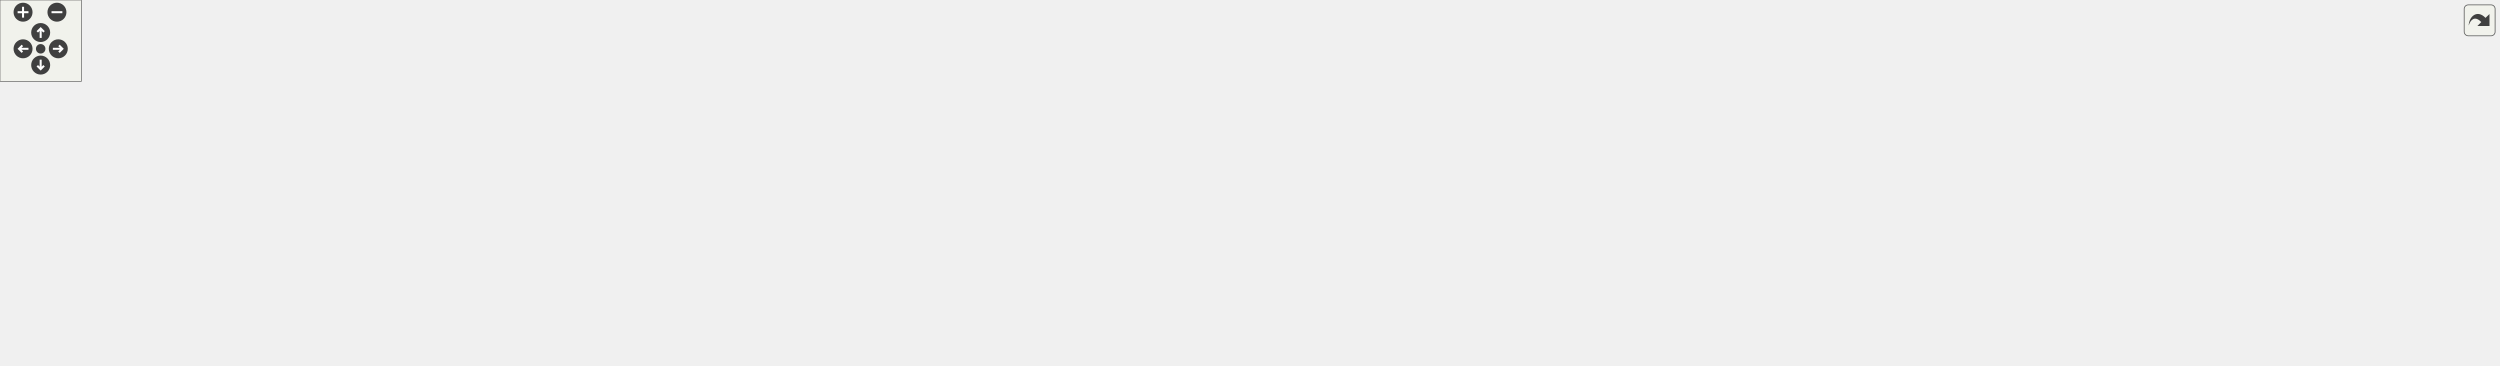
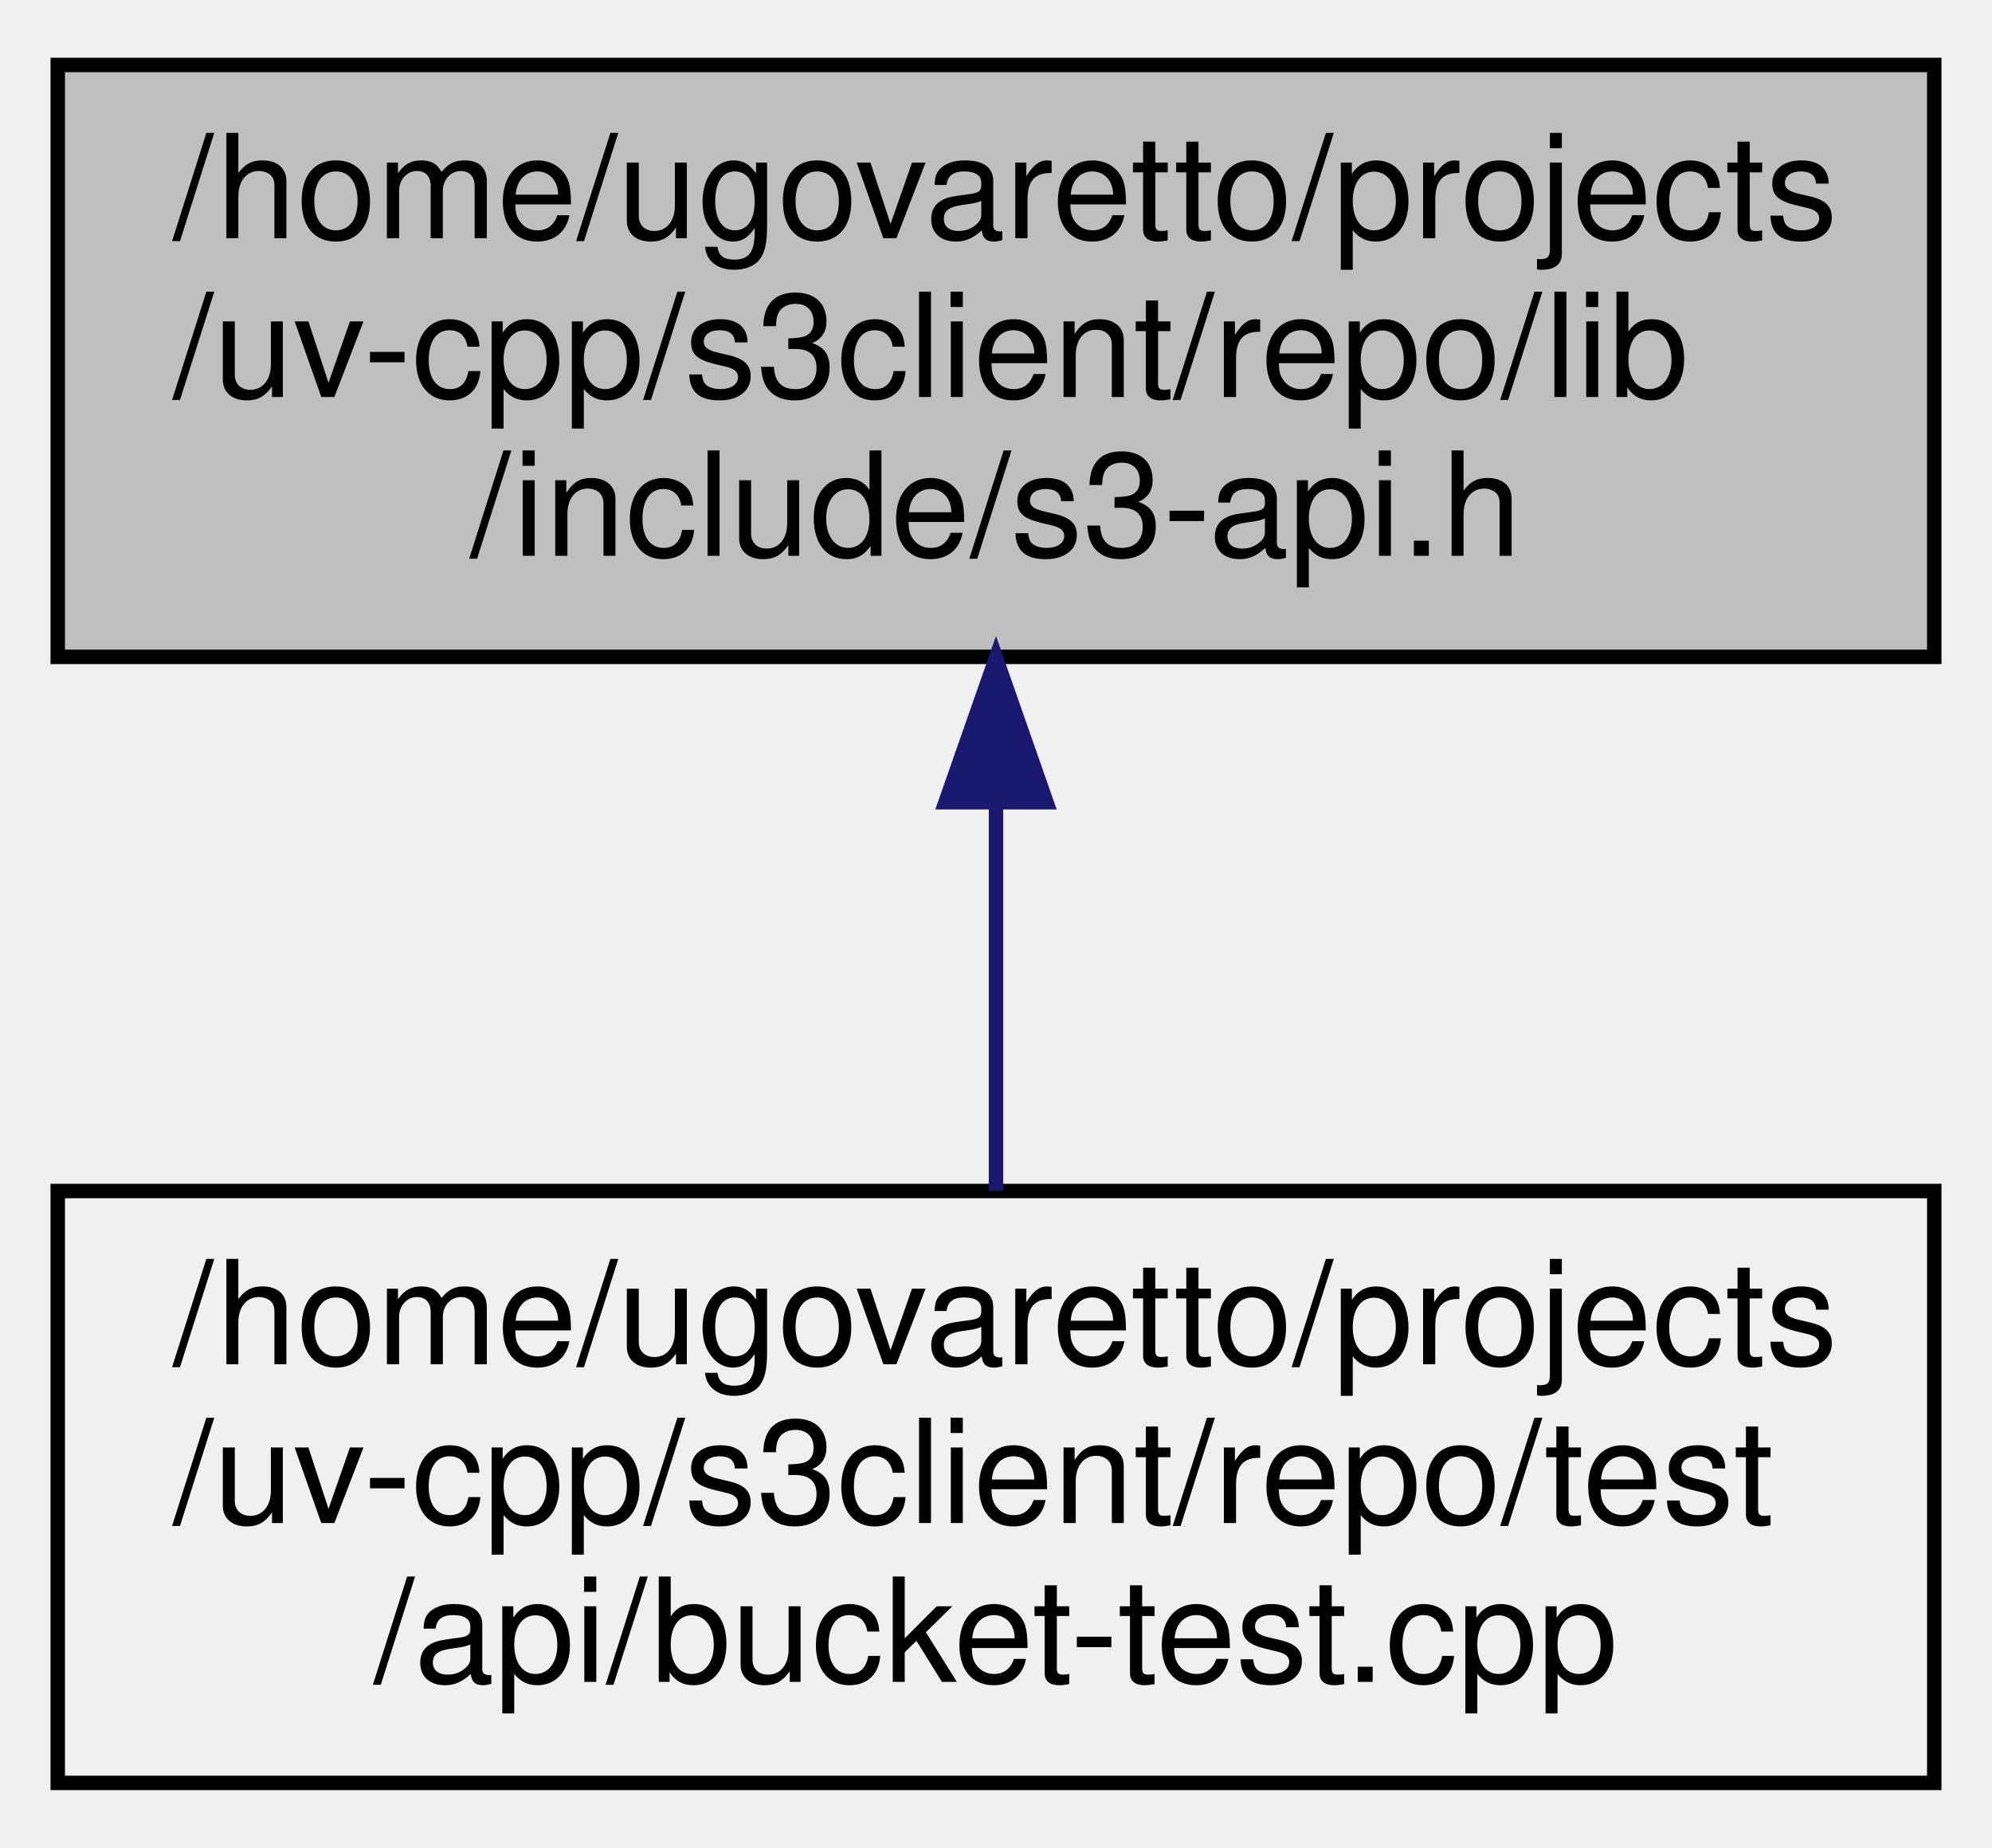
- <svg xmlns="http://www.w3.org/2000/svg" xmlns:xlink="http://www.w3.org/1999/xlink" id="main" version="1.1" xml:space="preserve">
-   <style type="text/css">
- .edge:hover path { stroke: red; }
- .edge:hover polygon { stroke: red; fill: red; }
- </style>
-   <defs>
-     <circle id="rim" cx="0" cy="0" r="7" />
-     <circle id="rim2" cx="0" cy="0" r="3.5" />
-     <g id="zoomPlus">
-       <use xlink:href="#rim" fill="#404040">
-         <set attributeName="fill" to="#808080" begin="zoomplus.mouseover" end="zoomplus.mouseout" />
-       </use>
-       <path d="M-4,0h8M0,-4v8" fill="none" stroke="white" stroke-width="1.5" pointer-events="none" />
-     </g>
-     <g id="zoomMin">
-       <use xlink:href="#rim" fill="#404040">
-         <set attributeName="fill" to="#808080" begin="zoomminus.mouseover" end="zoomminus.mouseout" />
-       </use>
-       <path d="M-4,0h8" fill="none" stroke="white" stroke-width="1.5" pointer-events="none" />
-     </g>
-     <g id="dirArrow">
-       <path fill="none" stroke="white" stroke-width="1.5" d="M0,-3.0v7 M-2.5,-0.5L0,-3.0L2.5,-0.5" />
-     </g>
-     <g id="resetDef">
-       <use xlink:href="#rim2" fill="#404040">
-         <set attributeName="fill" to="#808080" begin="reset.mouseover" end="reset.mouseout" />
-       </use>
-     </g>
-   </defs>
-   <svg id="graph" class="graph">
-     <g id="viewport">
-       <g id="node1" class="node">
-         <g id="a_node1">
-           <a xlink:title="declarations of S3Api class.">
-             <polygon fill="#bfbfbf" stroke="black" points="720,-167.5 720,-208.5 850,-208.5 850,-167.5 720,-167.5" />
-             <text text-anchor="start" x="728" y="-196.5" font-family="Helvetica,sans-Serif" font-size="10.00">/home/ugovaretto/projects</text>
-             <text text-anchor="start" x="728" y="-185.5" font-family="Helvetica,sans-Serif" font-size="10.00">/uv-cpp/s3client/repo/lib</text>
-             <text text-anchor="middle" x="785" y="-174.5" font-family="Helvetica,sans-Serif" font-size="10.00">/include/s3-api.h</text>
-           </a>
-         </g>
-       </g>
-       <g id="node2" class="node">
-         <g id="a_node2">
-           <a xlink:href="abort-multipart-upload-test_8cpp_source.html" target="_top" xlink:title=" ">
-             <polygon fill="none" stroke="black" points="0,-0.5 0,-52.5 130,-52.5 130,-0.5 0,-0.5" />
-             <text text-anchor="start" x="8" y="-40.5" font-family="Helvetica,sans-Serif" font-size="10.00">/home/ugovaretto/projects</text>
-             <text text-anchor="start" x="8" y="-29.5" font-family="Helvetica,sans-Serif" font-size="10.00">/uv-cpp/s3client/repo/test</text>
-             <text text-anchor="start" x="8" y="-18.5" font-family="Helvetica,sans-Serif" font-size="10.00">/api/abort-multipart-upload</text>
-             <text text-anchor="middle" x="65" y="-7.5" font-family="Helvetica,sans-Serif" font-size="10.00">-test.cpp</text>
-           </a>
-         </g>
-       </g>
-       <g id="edge1" class="edge">
-         <path fill="none" stroke="midnightblue" d="M709.61,-182.92C620.3,-176.85 467.55,-162.56 340,-131 261.39,-111.55 174.52,-76.42 119.87,-52.54" />
-         <polygon fill="midnightblue" stroke="midnightblue" points="709.43,-186.41 719.64,-183.58 709.9,-179.43 709.43,-186.41" />
-       </g>
-       <g id="node3" class="node">
-         <g id="a_node3">
-           <a xlink:href="multipart-upload-test_8cpp_source.html" target="_top" xlink:title=" ">
-             <polygon fill="none" stroke="black" points="148.5,-6 148.5,-47 291.5,-47 291.5,-6 148.5,-6" />
-             <text text-anchor="start" x="156.5" y="-35" font-family="Helvetica,sans-Serif" font-size="10.00">/home/ugovaretto/projects</text>
-             <text text-anchor="start" x="156.5" y="-24" font-family="Helvetica,sans-Serif" font-size="10.00">/uv-cpp/s3client/repo/test</text>
-             <text text-anchor="middle" x="220" y="-13" font-family="Helvetica,sans-Serif" font-size="10.00">/api/multipart-upload-test.cpp</text>
-           </a>
-         </g>
-       </g>
-       <g id="edge2" class="edge">
-         <path fill="none" stroke="midnightblue" d="M709.88,-180.46C640.09,-173.02 533.87,-158.22 445,-131 374.7,-109.47 297.92,-70.52 254.69,-47.03" />
-         <polygon fill="midnightblue" stroke="midnightblue" points="709.59,-183.95 719.9,-181.5 710.32,-176.99 709.59,-183.95" />
-       </g>
-       <g id="node4" class="node">
-         <g id="a_node4">
-           <a xlink:href="multipart-upload-file-test_8cpp_source.html" target="_top" xlink:title=" ">
-             <polygon fill="none" stroke="black" points="310,-0.5 310,-52.5 440,-52.5 440,-0.5 310,-0.5" />
-             <text text-anchor="start" x="318" y="-40.5" font-family="Helvetica,sans-Serif" font-size="10.00">/home/ugovaretto/projects</text>
-             <text text-anchor="start" x="318" y="-29.5" font-family="Helvetica,sans-Serif" font-size="10.00">/uv-cpp/s3client/repo/test</text>
-             <text text-anchor="start" x="318" y="-18.5" font-family="Helvetica,sans-Serif" font-size="10.00">/api/multipart-upload-file</text>
-             <text text-anchor="middle" x="375" y="-7.5" font-family="Helvetica,sans-Serif" font-size="10.00">-test.cpp</text>
-           </a>
-         </g>
-       </g>
-       <g id="edge3" class="edge">
-         <path fill="none" stroke="midnightblue" d="M709.88,-179.47C655.39,-172.05 580.89,-157.76 520,-131 475.12,-111.28 430.23,-76.3 402.55,-52.52" />
-         <polygon fill="midnightblue" stroke="midnightblue" points="709.44,-182.94 719.81,-180.78 710.35,-176 709.44,-182.94" />
-       </g>
-       <g id="node5" class="node">
-         <g id="a_node5">
-           <a xlink:href="bucket-test_8cpp.html" target="_top" xlink:title="bucket tests">
-             <polygon fill="none" stroke="black" points="458,-6 458,-47 588,-47 588,-6 458,-6" />
-             <text text-anchor="start" x="466" y="-35" font-family="Helvetica,sans-Serif" font-size="10.00">/home/ugovaretto/projects</text>
-             <text text-anchor="start" x="466" y="-24" font-family="Helvetica,sans-Serif" font-size="10.00">/uv-cpp/s3client/repo/test</text>
-             <text text-anchor="middle" x="523" y="-13" font-family="Helvetica,sans-Serif" font-size="10.00">/api/bucket-test.cpp</text>
-           </a>
-         </g>
-       </g>
-       <g id="edge4" class="edge">
-         <path fill="none" stroke="midnightblue" d="M709.74,-178.72C647.2,-170.26 564.88,-154.94 542,-131 520.54,-108.55 519.2,-70.28 520.73,-47.09" />
-         <polygon fill="midnightblue" stroke="midnightblue" points="709.61,-182.24 719.98,-180.07 710.53,-175.3 709.61,-182.24" />
-       </g>
-       <g id="node6" class="node">
-         <g id="a_node6">
-           <a xlink:href="fileobject-test_8cpp_source.html" target="_top" xlink:title=" ">
-             <polygon fill="none" stroke="black" points="754,-6 754,-47 884,-47 884,-6 754,-6" />
-             <text text-anchor="start" x="762" y="-35" font-family="Helvetica,sans-Serif" font-size="10.00">/home/ugovaretto/projects</text>
-             <text text-anchor="start" x="762" y="-24" font-family="Helvetica,sans-Serif" font-size="10.00">/uv-cpp/s3client/repo/test</text>
-             <text text-anchor="middle" x="819" y="-13" font-family="Helvetica,sans-Serif" font-size="10.00">/api/fileobject-test.cpp</text>
-           </a>
-         </g>
-       </g>
-       <g id="edge5" class="edge">
-         <path fill="none" stroke="midnightblue" d="M752.53,-160.14C744.62,-151.72 737.23,-141.78 733,-131 726.18,-113.62 724.46,-105.6 733,-89 742.23,-71.04 759.41,-57.16 776,-47.17" />
-         <polygon fill="midnightblue" stroke="midnightblue" points="750.29,-162.85 759.85,-167.42 755.23,-157.89 750.29,-162.85" />
-       </g>
-       <g id="node7" class="node">
-         <g id="a_node7">
-           <a xlink:href="parallel-file-transfer-test_8cpp_source.html" target="_top" xlink:title=" ">
-             <polygon fill="none" stroke="black" points="902,-6 902,-47 1042,-47 1042,-6 902,-6" />
-             <text text-anchor="start" x="910" y="-35" font-family="Helvetica,sans-Serif" font-size="10.00">/home/ugovaretto/projects</text>
-             <text text-anchor="start" x="910" y="-24" font-family="Helvetica,sans-Serif" font-size="10.00">/uv-cpp/s3client/repo/test</text>
-             <text text-anchor="middle" x="972" y="-13" font-family="Helvetica,sans-Serif" font-size="10.00">/parallel-file-transfer-test.cpp</text>
-           </a>
-         </g>
-       </g>
-       <g id="edge6" class="edge">
-         <path fill="none" stroke="midnightblue" d="M770.53,-157.83C762.33,-136.74 756.34,-108.61 771,-89 804.85,-43.72 838.98,-69.68 893,-53 899.2,-51.09 905.66,-49.06 912.09,-47.01" />
-         <polygon fill="midnightblue" stroke="midnightblue" points="767.4,-159.42 774.51,-167.26 773.84,-156.69 767.4,-159.42" />
-       </g>
-       <g id="node8" class="node">
-         <g id="a_node8">
-           <a xlink:href="object-test_8cpp_source.html" target="_top" xlink:title=" ">
-             <polygon fill="none" stroke="black" points="1060,-6 1060,-47 1190,-47 1190,-6 1060,-6" />
-             <text text-anchor="start" x="1068" y="-35" font-family="Helvetica,sans-Serif" font-size="10.00">/home/ugovaretto/projects</text>
-             <text text-anchor="start" x="1068" y="-24" font-family="Helvetica,sans-Serif" font-size="10.00">/uv-cpp/s3client/repo/test</text>
-             <text text-anchor="middle" x="1125" y="-13" font-family="Helvetica,sans-Serif" font-size="10.00">/api/object-test.cpp</text>
-           </a>
-         </g>
-       </g>
-       <g id="edge7" class="edge">
-         <path fill="none" stroke="midnightblue" d="M782.36,-157.2C782.17,-135.23 785.9,-106.27 804,-89 844.13,-50.71 997.1,-66.09 1051,-53 1057.87,-51.33 1065,-49.29 1072,-47.09" />
-         <polygon fill="midnightblue" stroke="midnightblue" points="778.87,-157.48 782.72,-167.35 785.87,-157.23 778.87,-157.48" />
-       </g>
-       <g id="node9" class="node">
-         <g id="a_node9">
-           <a xlink:href="multipart__upload_8cpp_source.html" target="_top" xlink:title=" ">
-             <polygon fill="none" stroke="black" points="813,-89.5 813,-130.5 955,-130.5 955,-89.5 813,-89.5" />
-             <text text-anchor="start" x="821" y="-118.5" font-family="Helvetica,sans-Serif" font-size="10.00">/home/ugovaretto/projects</text>
-             <text text-anchor="start" x="821" y="-107.5" font-family="Helvetica,sans-Serif" font-size="10.00">/uv-cpp/s3client/repo/lib</text>
-             <text text-anchor="middle" x="884" y="-96.5" font-family="Helvetica,sans-Serif" font-size="10.00">/src/api/multipart_upload.cpp</text>
-           </a>
-         </g>
-       </g>
-       <g id="edge8" class="edge">
-         <path fill="none" stroke="midnightblue" d="M818.78,-161.06C831.82,-151.06 846.48,-139.8 858.59,-130.51" />
-         <polygon fill="midnightblue" stroke="midnightblue" points="816.3,-158.56 810.49,-167.43 820.56,-164.11 816.3,-158.56" />
-       </g>
-       <g id="node10" class="node">
-         <g id="a_node10">
-           <a xlink:href="bucket_8cpp_source.html" target="_top" xlink:title=" ">
-             <polygon fill="none" stroke="black" points="973,-89.5 973,-130.5 1103,-130.5 1103,-89.5 973,-89.5" />
-             <text text-anchor="start" x="981" y="-118.5" font-family="Helvetica,sans-Serif" font-size="10.00">/home/ugovaretto/projects</text>
-             <text text-anchor="start" x="981" y="-107.5" font-family="Helvetica,sans-Serif" font-size="10.00">/uv-cpp/s3client/repo/lib</text>
-             <text text-anchor="middle" x="1038" y="-96.5" font-family="Helvetica,sans-Serif" font-size="10.00">/src/api/bucket.cpp</text>
-           </a>
-         </g>
-       </g>
-       <g id="edge9" class="edge">
-         <path fill="none" stroke="midnightblue" d="M860.09,-164.44C896,-153.66 938.57,-140.87 973.07,-130.51" />
-         <polygon fill="midnightblue" stroke="midnightblue" points="858.72,-161.2 850.15,-167.43 860.74,-167.9 858.72,-161.2" />
-       </g>
-       <g id="node11" class="node">
-         <g id="a_node11">
-           <a xlink:href="object_8cpp_source.html" target="_top" xlink:title=" ">
-             <polygon fill="none" stroke="black" points="1121,-89.5 1121,-130.5 1251,-130.5 1251,-89.5 1121,-89.5" />
-             <text text-anchor="start" x="1129" y="-118.5" font-family="Helvetica,sans-Serif" font-size="10.00">/home/ugovaretto/projects</text>
-             <text text-anchor="start" x="1129" y="-107.5" font-family="Helvetica,sans-Serif" font-size="10.00">/uv-cpp/s3client/repo/lib</text>
-             <text text-anchor="middle" x="1186" y="-96.5" font-family="Helvetica,sans-Serif" font-size="10.00">/src/api/object.cpp</text>
-           </a>
-         </g>
-       </g>
-       <g id="edge10" class="edge">
-         <path fill="none" stroke="midnightblue" d="M860.16,-176.19C926.7,-166.13 1026.26,-149.88 1112,-131 1114.86,-130.37 1117.77,-129.7 1120.71,-129" />
-         <polygon fill="midnightblue" stroke="midnightblue" points="859.56,-172.74 850.19,-177.69 860.6,-179.67 859.56,-172.74" />
-       </g>
-       <g id="node12" class="node">
-         <g id="a_node12">
-           <a xlink:href="s3-api_8cpp_source.html" target="_top" xlink:title=" ">
-             <polygon fill="none" stroke="black" points="1269,-89.5 1269,-130.5 1399,-130.5 1399,-89.5 1269,-89.5" />
-             <text text-anchor="start" x="1277" y="-118.5" font-family="Helvetica,sans-Serif" font-size="10.00">/home/ugovaretto/projects</text>
-             <text text-anchor="start" x="1277" y="-107.5" font-family="Helvetica,sans-Serif" font-size="10.00">/uv-cpp/s3client/repo/lib</text>
-             <text text-anchor="middle" x="1334" y="-96.5" font-family="Helvetica,sans-Serif" font-size="10.00">/src/api/s3-api.cpp</text>
-           </a>
-         </g>
-       </g>
-       <g id="edge11" class="edge">
-         <path fill="none" stroke="midnightblue" d="M860.39,-181.54C954.51,-173.95 1120.17,-157.99 1260,-131 1262.87,-130.45 1265.8,-129.84 1268.75,-129.19" />
-         <polygon fill="midnightblue" stroke="midnightblue" points="860.08,-178.06 850.39,-182.34 860.63,-185.04 860.08,-178.06" />
-       </g>
-       <g id="node13" class="node">
-         <g id="a_node13">
-           <a xlink:href="xml__parser_8cpp_source.html" target="_top" xlink:title=" ">
-             <polygon fill="none" stroke="black" points="1417,-89.5 1417,-130.5 1547,-130.5 1547,-89.5 1417,-89.5" />
-             <text text-anchor="start" x="1425" y="-118.5" font-family="Helvetica,sans-Serif" font-size="10.00">/home/ugovaretto/projects</text>
-             <text text-anchor="start" x="1425" y="-107.5" font-family="Helvetica,sans-Serif" font-size="10.00">/uv-cpp/s3client/repo/lib</text>
-             <text text-anchor="middle" x="1482" y="-96.5" font-family="Helvetica,sans-Serif" font-size="10.00">/src/api/xml_parser.cpp</text>
-           </a>
-         </g>
-       </g>
-       <g id="edge12" class="edge">
-         <path fill="none" stroke="midnightblue" d="M860.41,-184.46C978.13,-179.55 1212.39,-165.95 1408,-131 1410.88,-130.49 1413.82,-129.91 1416.77,-129.29" />
-         <polygon fill="midnightblue" stroke="midnightblue" points="859.92,-180.98 850.07,-184.88 860.2,-187.97 859.92,-180.98" />
-       </g>
-       <g id="node14" class="node">
-         <g id="a_node14">
-           <a xlink:href="download-file_8cpp_source.html" target="_top" xlink:title=" ">
-             <polygon fill="none" stroke="black" points="1565,-89.5 1565,-130.5 1695,-130.5 1695,-89.5 1565,-89.5" />
-             <text text-anchor="start" x="1573" y="-118.5" font-family="Helvetica,sans-Serif" font-size="10.00">/home/ugovaretto/projects</text>
-             <text text-anchor="start" x="1573" y="-107.5" font-family="Helvetica,sans-Serif" font-size="10.00">/uv-cpp/s3client/repo/lib</text>
-             <text text-anchor="middle" x="1630" y="-96.5" font-family="Helvetica,sans-Serif" font-size="10.00">/src/download-file.cpp</text>
-           </a>
-         </g>
-       </g>
-       <g id="edge13" class="edge">
-         <path fill="none" stroke="midnightblue" d="M860.33,-186.3C998.97,-183.95 1303.48,-173.89 1556,-131 1558.89,-130.51 1561.82,-129.96 1564.78,-129.35" />
-         <polygon fill="midnightblue" stroke="midnightblue" points="860.18,-182.8 850.23,-186.46 860.29,-189.8 860.18,-182.8" />
-       </g>
-       <g id="node15" class="node">
-         <g id="a_node15">
-           <a xlink:href="upload-file_8cpp_source.html" target="_top" xlink:title=" ">
-             <polygon fill="none" stroke="black" points="1713,-89.5 1713,-130.5 1843,-130.5 1843,-89.5 1713,-89.5" />
-             <text text-anchor="start" x="1721" y="-118.5" font-family="Helvetica,sans-Serif" font-size="10.00">/home/ugovaretto/projects</text>
-             <text text-anchor="start" x="1721" y="-107.5" font-family="Helvetica,sans-Serif" font-size="10.00">/uv-cpp/s3client/repo/lib</text>
-             <text text-anchor="middle" x="1778" y="-96.5" font-family="Helvetica,sans-Serif" font-size="10.00">/src/upload-file.cpp</text>
-           </a>
-         </g>
-       </g>
-       <g id="edge14" class="edge">
-         <path fill="none" stroke="midnightblue" d="M860.19,-187.56C1017.77,-187.61 1393.75,-181.84 1704,-131 1706.89,-130.53 1709.83,-129.99 1712.79,-129.4" />
-         <polygon fill="midnightblue" stroke="midnightblue" points="860.13,-184.06 850.13,-187.55 860.12,-191.06 860.13,-184.06" />
-       </g>
-       <g id="node16" class="node">
-         <g id="a_node16">
-           <a xlink:href="test_2utility_8h_source.html" target="_top" xlink:title=" ">
-             <polygon fill="none" stroke="black" points="551,-89.5 551,-130.5 681,-130.5 681,-89.5 551,-89.5" />
-             <text text-anchor="start" x="559" y="-118.5" font-family="Helvetica,sans-Serif" font-size="10.00">/home/ugovaretto/projects</text>
-             <text text-anchor="start" x="559" y="-107.5" font-family="Helvetica,sans-Serif" font-size="10.00">/uv-cpp/s3client/repo/test</text>
-             <text text-anchor="middle" x="616" y="-96.5" font-family="Helvetica,sans-Serif" font-size="10.00">/utility.h</text>
-           </a>
-         </g>
-       </g>
-       <g id="edge15" class="edge">
-         <path fill="none" stroke="midnightblue" d="M732.05,-163.19C708.67,-152.67 681.53,-140.47 659.37,-130.51" />
-         <polygon fill="midnightblue" stroke="midnightblue" points="730.92,-166.52 741.48,-167.43 733.79,-160.13 730.92,-166.52" />
-       </g>
-       <g id="edge16" class="edge">
-         <path fill="none" stroke="midnightblue" d="M540.77,-105.17C446.05,-99.22 278.81,-84.9 139,-53 136.09,-52.33 133.13,-51.6 130.15,-50.8" />
-         <polygon fill="midnightblue" stroke="midnightblue" points="540.63,-108.67 550.83,-105.79 541.06,-101.68 540.63,-108.67" />
-       </g>
-       <g id="edge17" class="edge">
-         <path fill="none" stroke="midnightblue" d="M540.9,-98.44C476.73,-88.75 382.16,-72.9 301,-53 293.84,-51.24 286.39,-49.2 279.03,-47.05" />
-         <polygon fill="midnightblue" stroke="midnightblue" points="540.53,-101.92 550.94,-99.94 541.57,-95 540.53,-101.92" />
-       </g>
-       <g id="edge18" class="edge">
-         <path fill="none" stroke="midnightblue" d="M547.62,-86.21C517.37,-76.1 481.4,-64.01 449,-53 446.17,-52.04 443.28,-51.05 440.36,-50.06" />
-         <polygon fill="midnightblue" stroke="midnightblue" points="546.63,-89.57 557.22,-89.42 548.85,-82.93 546.63,-89.57" />
-       </g>
-       <g id="edge19" class="edge">
-         <path fill="none" stroke="midnightblue" d="M585.61,-82.36C572.47,-70.85 557.38,-57.63 545.31,-47.05" />
-         <polygon fill="midnightblue" stroke="midnightblue" points="583.66,-85.31 593.49,-89.27 588.27,-80.05 583.66,-85.31" />
-       </g>
-       <g id="edge20" class="edge">
-         <path fill="none" stroke="midnightblue" d="M674.27,-85.61C704.71,-73.39 741.54,-58.6 770.42,-47" />
-         <polygon fill="midnightblue" stroke="midnightblue" points="672.6,-82.5 664.62,-89.48 675.21,-89 672.6,-82.5" />
-       </g>
-       <g id="edge22" class="edge">
-         <path fill="none" stroke="midnightblue" d="M690.96,-96.21C746.99,-86.08 825.27,-70.72 893,-53 899.83,-51.21 906.94,-49.18 913.98,-47.05" />
-         <polygon fill="midnightblue" stroke="midnightblue" points="690.34,-92.77 681.12,-97.98 691.58,-99.66 690.34,-92.77" />
-       </g>
-       <g id="edge23" class="edge">
-         <path fill="none" stroke="midnightblue" d="M691.16,-99.3C716.52,-96.02 744.99,-92.35 771,-89 895.44,-72.97 928.83,-81.59 1051,-53 1058.01,-51.36 1065.29,-49.3 1072.43,-47.08" />
-         <polygon fill="midnightblue" stroke="midnightblue" points="690.7,-95.82 681.23,-100.58 691.6,-102.77 690.7,-95.82" />
-       </g>
-       <g id="node17" class="node">
-         <g id="a_node17">
-           <a xlink:href="test_2utility_8cpp_source.html" target="_top" xlink:title=" ">
-             <polygon fill="none" stroke="black" points="606,-6 606,-47 736,-47 736,-6 606,-6" />
-             <text text-anchor="start" x="614" y="-35" font-family="Helvetica,sans-Serif" font-size="10.00">/home/ugovaretto/projects</text>
-             <text text-anchor="start" x="614" y="-24" font-family="Helvetica,sans-Serif" font-size="10.00">/uv-cpp/s3client/repo/test</text>
-             <text text-anchor="middle" x="671" y="-13" font-family="Helvetica,sans-Serif" font-size="10.00">/utility.cpp</text>
-           </a>
-         </g>
-       </g>
-       <g id="edge21" class="edge">
-         <path fill="none" stroke="midnightblue" d="M635.08,-80.72C642.58,-69.61 651,-57.13 657.81,-47.05" />
-         <polygon fill="midnightblue" stroke="midnightblue" points="632.01,-79.02 629.31,-89.27 637.81,-82.94 632.01,-79.02" />
+ <svg xmlns="http://www.w3.org/2000/svg" xmlns:xlink="http://www.w3.org/1999/xlink" width="138pt" height="128pt" viewBox="0.00 0.00 138.00 128.00">
+   <g id="graph0" class="graph" transform="scale(1 1) rotate(0) translate(4 124)">
+     <g id="node1" class="node">
+       <g id="a_node1">
+         <a xlink:title="declarations of S3Api class.">
+           <polygon fill="#bfbfbf" stroke="black" points="0,-78.5 0,-119.5 130,-119.5 130,-78.5 0,-78.5" />
+           <text text-anchor="start" x="8" y="-107.5" font-family="Helvetica,sans-Serif" font-size="10.00">/home/ugovaretto/projects</text>
+           <text text-anchor="start" x="8" y="-96.5" font-family="Helvetica,sans-Serif" font-size="10.00">/uv-cpp/s3client/repo/lib</text>
+           <text text-anchor="middle" x="65" y="-85.5" font-family="Helvetica,sans-Serif" font-size="10.00">/include/s3-api.h</text>
+         </a>
      </g>
    </g>
-   </svg>
-   <g id="navigator" transform="translate(0 0)" fill="#404254">
-     <rect fill="#f2f5e9" fill-opacity="0.5" stroke="#606060" stroke-width=".5" x="0" y="0" width="60" height="60" />
-     <use id="zoomplus" xlink:href="#zoomPlus" x="17" y="9" />
-     <use id="zoomminus" xlink:href="#zoomMin" x="42" y="9" />
-     <use id="reset" xlink:href="#resetDef" x="30" y="36" />
-     <g id="arrowUp" xlink:href="#dirArrow" transform="translate(30 24)">
-       <use xlink:href="#rim" fill="#404040">
-         <set attributeName="fill" to="#808080" begin="arrowUp.mouseover" end="arrowUp.mouseout" />
-       </use>
-       <path fill="none" stroke="white" stroke-width="1.5" d="M0,-3.0v7 M-2.5,-0.5L0,-3.0L2.5,-0.5" />
+     <g id="node2" class="node">
+       <g id="a_node2">
+         <a xlink:href="bucket-test_8cpp.html" target="_top" xlink:title="bucket tests">
+           <polygon fill="none" stroke="black" points="0,-0.5 0,-41.5 130,-41.5 130,-0.5 0,-0.5" />
+           <text text-anchor="start" x="8" y="-29.5" font-family="Helvetica,sans-Serif" font-size="10.00">/home/ugovaretto/projects</text>
+           <text text-anchor="start" x="8" y="-18.5" font-family="Helvetica,sans-Serif" font-size="10.00">/uv-cpp/s3client/repo/test</text>
+           <text text-anchor="middle" x="65" y="-7.5" font-family="Helvetica,sans-Serif" font-size="10.00">/api/bucket-test.cpp</text>
+         </a>
+       </g>
    </g>
-     <g id="arrowRight" xlink:href="#dirArrow" transform="rotate(90) translate(36 -43)">
-       <use xlink:href="#rim" fill="#404040">
-         <set attributeName="fill" to="#808080" begin="arrowRight.mouseover" end="arrowRight.mouseout" />
-       </use>
-       <path fill="none" stroke="white" stroke-width="1.5" d="M0,-3.0v7 M-2.5,-0.5L0,-3.0L2.5,-0.5" />
-     </g>
-     <g id="arrowDown" xlink:href="#dirArrow" transform="rotate(180) translate(-30 -48)">
-       <use xlink:href="#rim" fill="#404040">
-         <set attributeName="fill" to="#808080" begin="arrowDown.mouseover" end="arrowDown.mouseout" />
-       </use>
-       <path fill="none" stroke="white" stroke-width="1.5" d="M0,-3.0v7 M-2.5,-0.5L0,-3.0L2.5,-0.5" />
-     </g>
-     <g id="arrowLeft" xlink:href="#dirArrow" transform="rotate(270) translate(-36 17)">
-       <use xlink:href="#rim" fill="#404040">
-         <set attributeName="fill" to="#808080" begin="arrowLeft.mouseover" end="arrowLeft.mouseout" />
-       </use>
-       <path fill="none" stroke="white" stroke-width="1.5" d="M0,-3.0v7 M-2.5,-0.5L0,-3.0L2.5,-0.5" />
+     <g id="edge1" class="edge">
+       <path fill="none" stroke="midnightblue" d="M65,-68.3C65,-59.3 65,-49.65 65,-41.51" />
+       <polygon fill="midnightblue" stroke="midnightblue" points="61.5,-68.43 65,-78.43 68.5,-68.43 61.5,-68.43" />
    </g>
  </g>
-   <svg viewBox="0 0 15 15" width="100%" height="30px" preserveAspectRatio="xMaxYMin meet">
-     <g id="arrow_out" transform="scale(0.3 0.3)">
-       <a xlink:href="s3-api_8h__dep__incl_org.svg" target="_base">
-         <rect id="button" ry="5" rx="5" y="6" x="6" height="38" width="38" fill="#f2f5e9" fill-opacity="0.5" stroke="#606060" stroke-width="1.0" />
-         <path id="arrow" d="M 11.5,31.437 C 11.94,20.098 22.043,11.323 32.159,21.979 L 37.069,17.246 C 37.069,17.246 37.088,32 37.088,32 L 22.16,31.978 C 22.16,31.978 26.998,27.14 26.998,27.14 C 18.529,18.264 13.292,25.23 11.5,31.437 z" style="fill:#404040;" />
-       </a>
-     </g>
-   </svg>
</svg>
